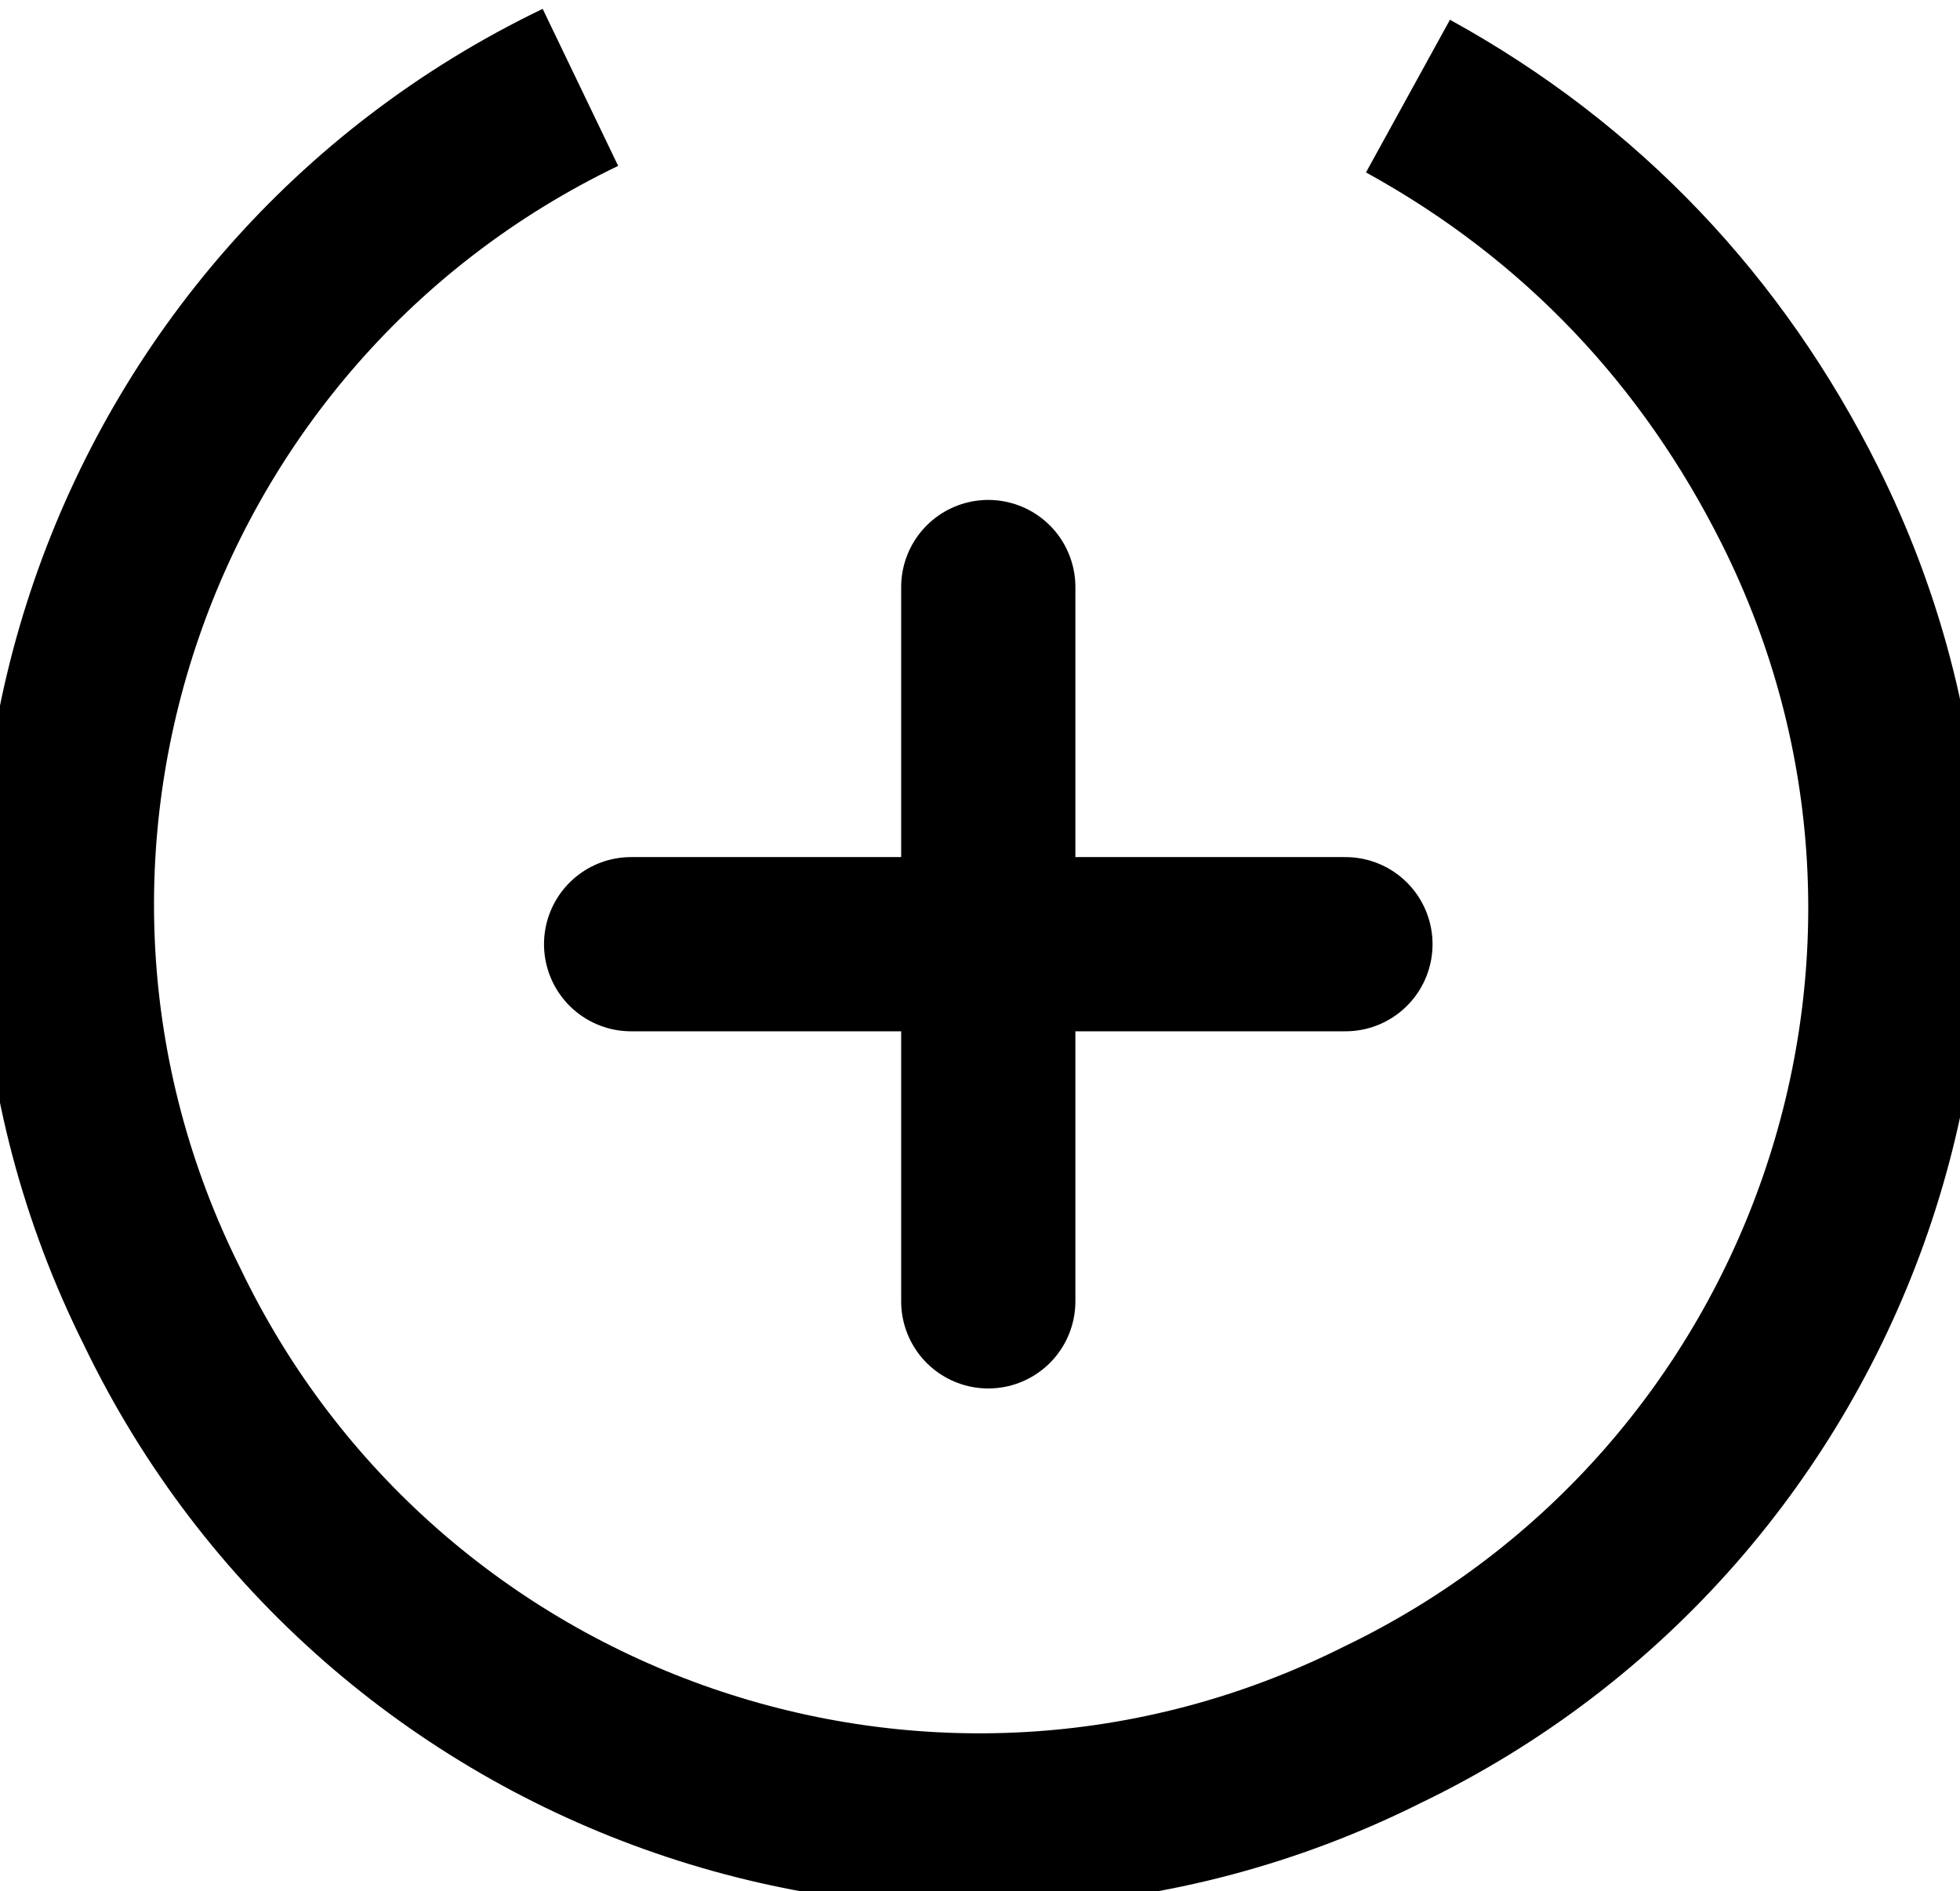
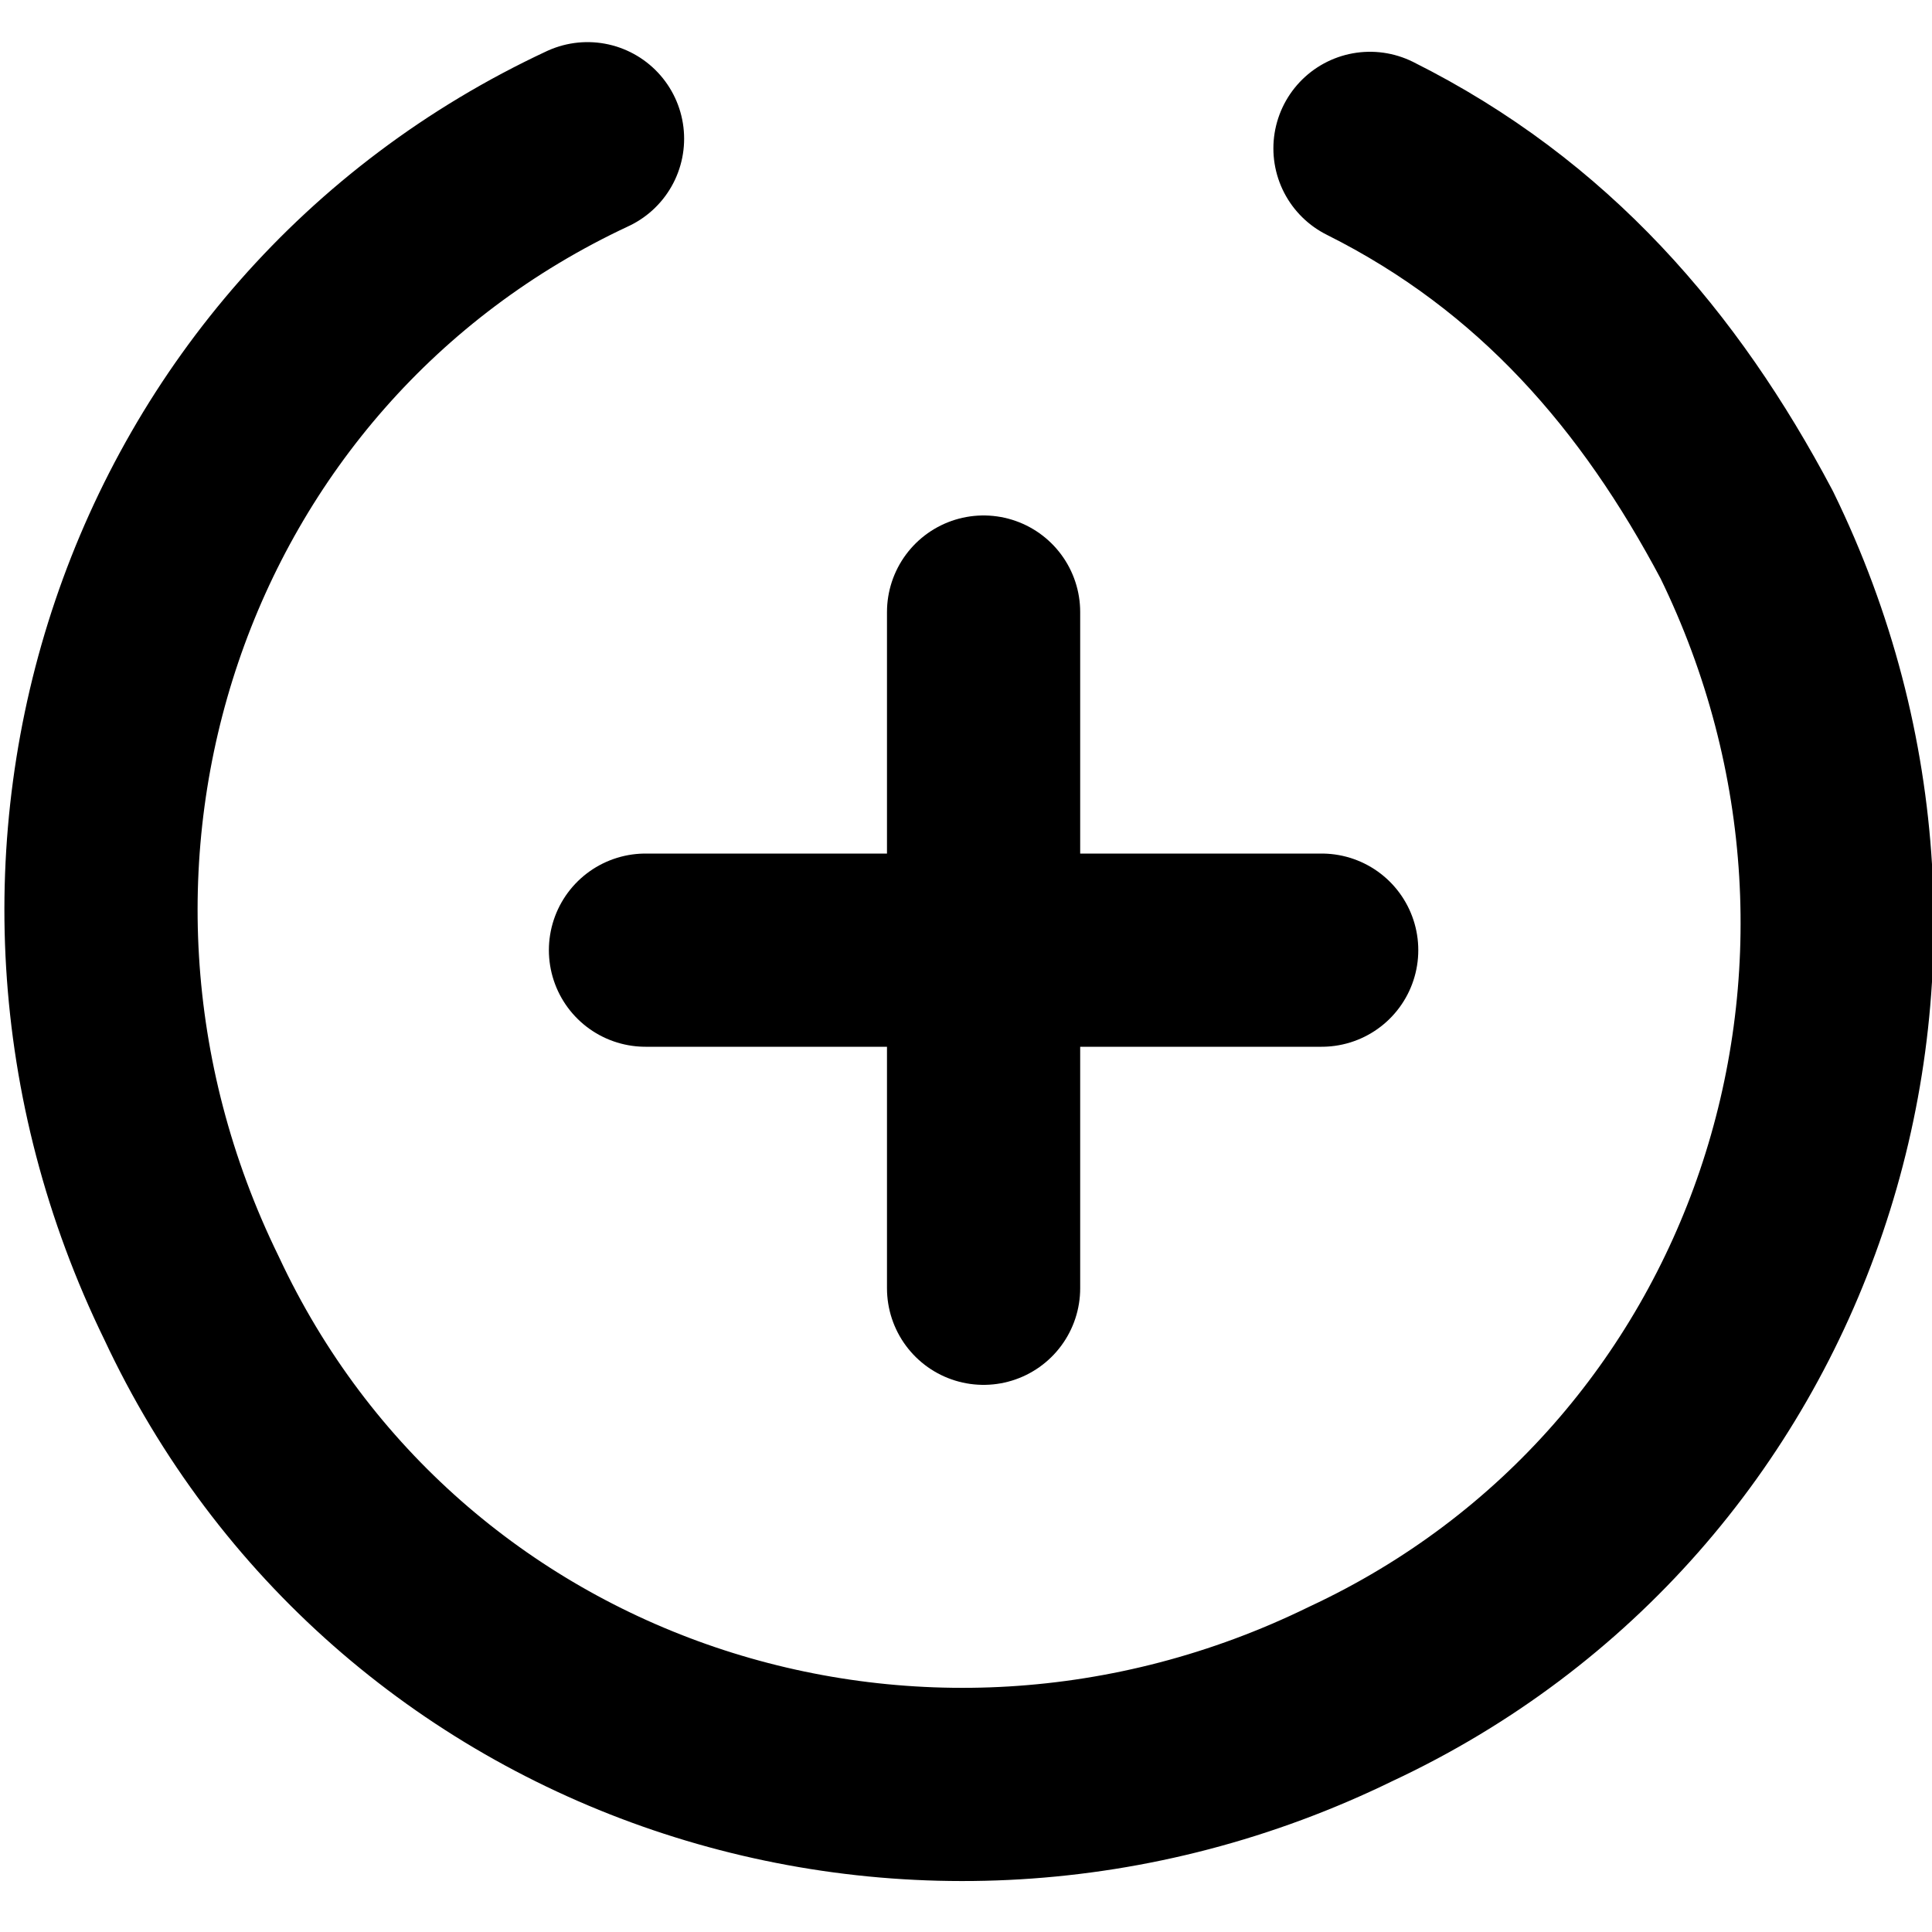
- <svg xmlns="http://www.w3.org/2000/svg" viewBox="0 0 22.5 21.7">
-   <g fill="none" stroke="currentColor" stroke-width="2">
-     <path d="M7.245 10.839h8.2m-4.1-4.1v8.2" stroke-linecap="round" />
-     <path d="M6.663 1.003c-5.2 2.5-7.4 8.8-4.8 14 2.5 5.2 8.8 7.4 14 4.8 5.2-2.5 7.4-8.8 4.8-14-1-2-2.5-3.6-4.5-4.7" />
+ <svg xmlns="http://www.w3.org/2000/svg" version="1.1" id="Слой_1" x="0" y="0" viewBox="0 0 20 20" xml:space="preserve">
+   <style>.nonce-st0{fill:none;stroke:currentColor;stroke-width:2;stroke-linecap:round}</style>
+   <g id="Nonce" transform="translate(595.382 311.536)">
+     <g id="Сгруппировать_772">
+       <path id="Контур_20" class="nonce-st0" d="M-588.7-301.7h7" />
+       <path id="Контур_21" class="nonce-st0" d="M-585.2-305.2v7" />
+       <path id="Shape_140" d="M-589.3-310.1c-4.5 2.1-6.3 7.5-4.1 12 2.1 4.5 7.5 6.3 12 4.1 4.5-2.1 6.3-7.5 4.1-12-.9-1.7-2.1-3.1-3.9-4" fill="none" stroke="currentColor" stroke-width="2" stroke-linecap="round" stroke-linejoin="round" />
+     </g>
  </g>
</svg>
